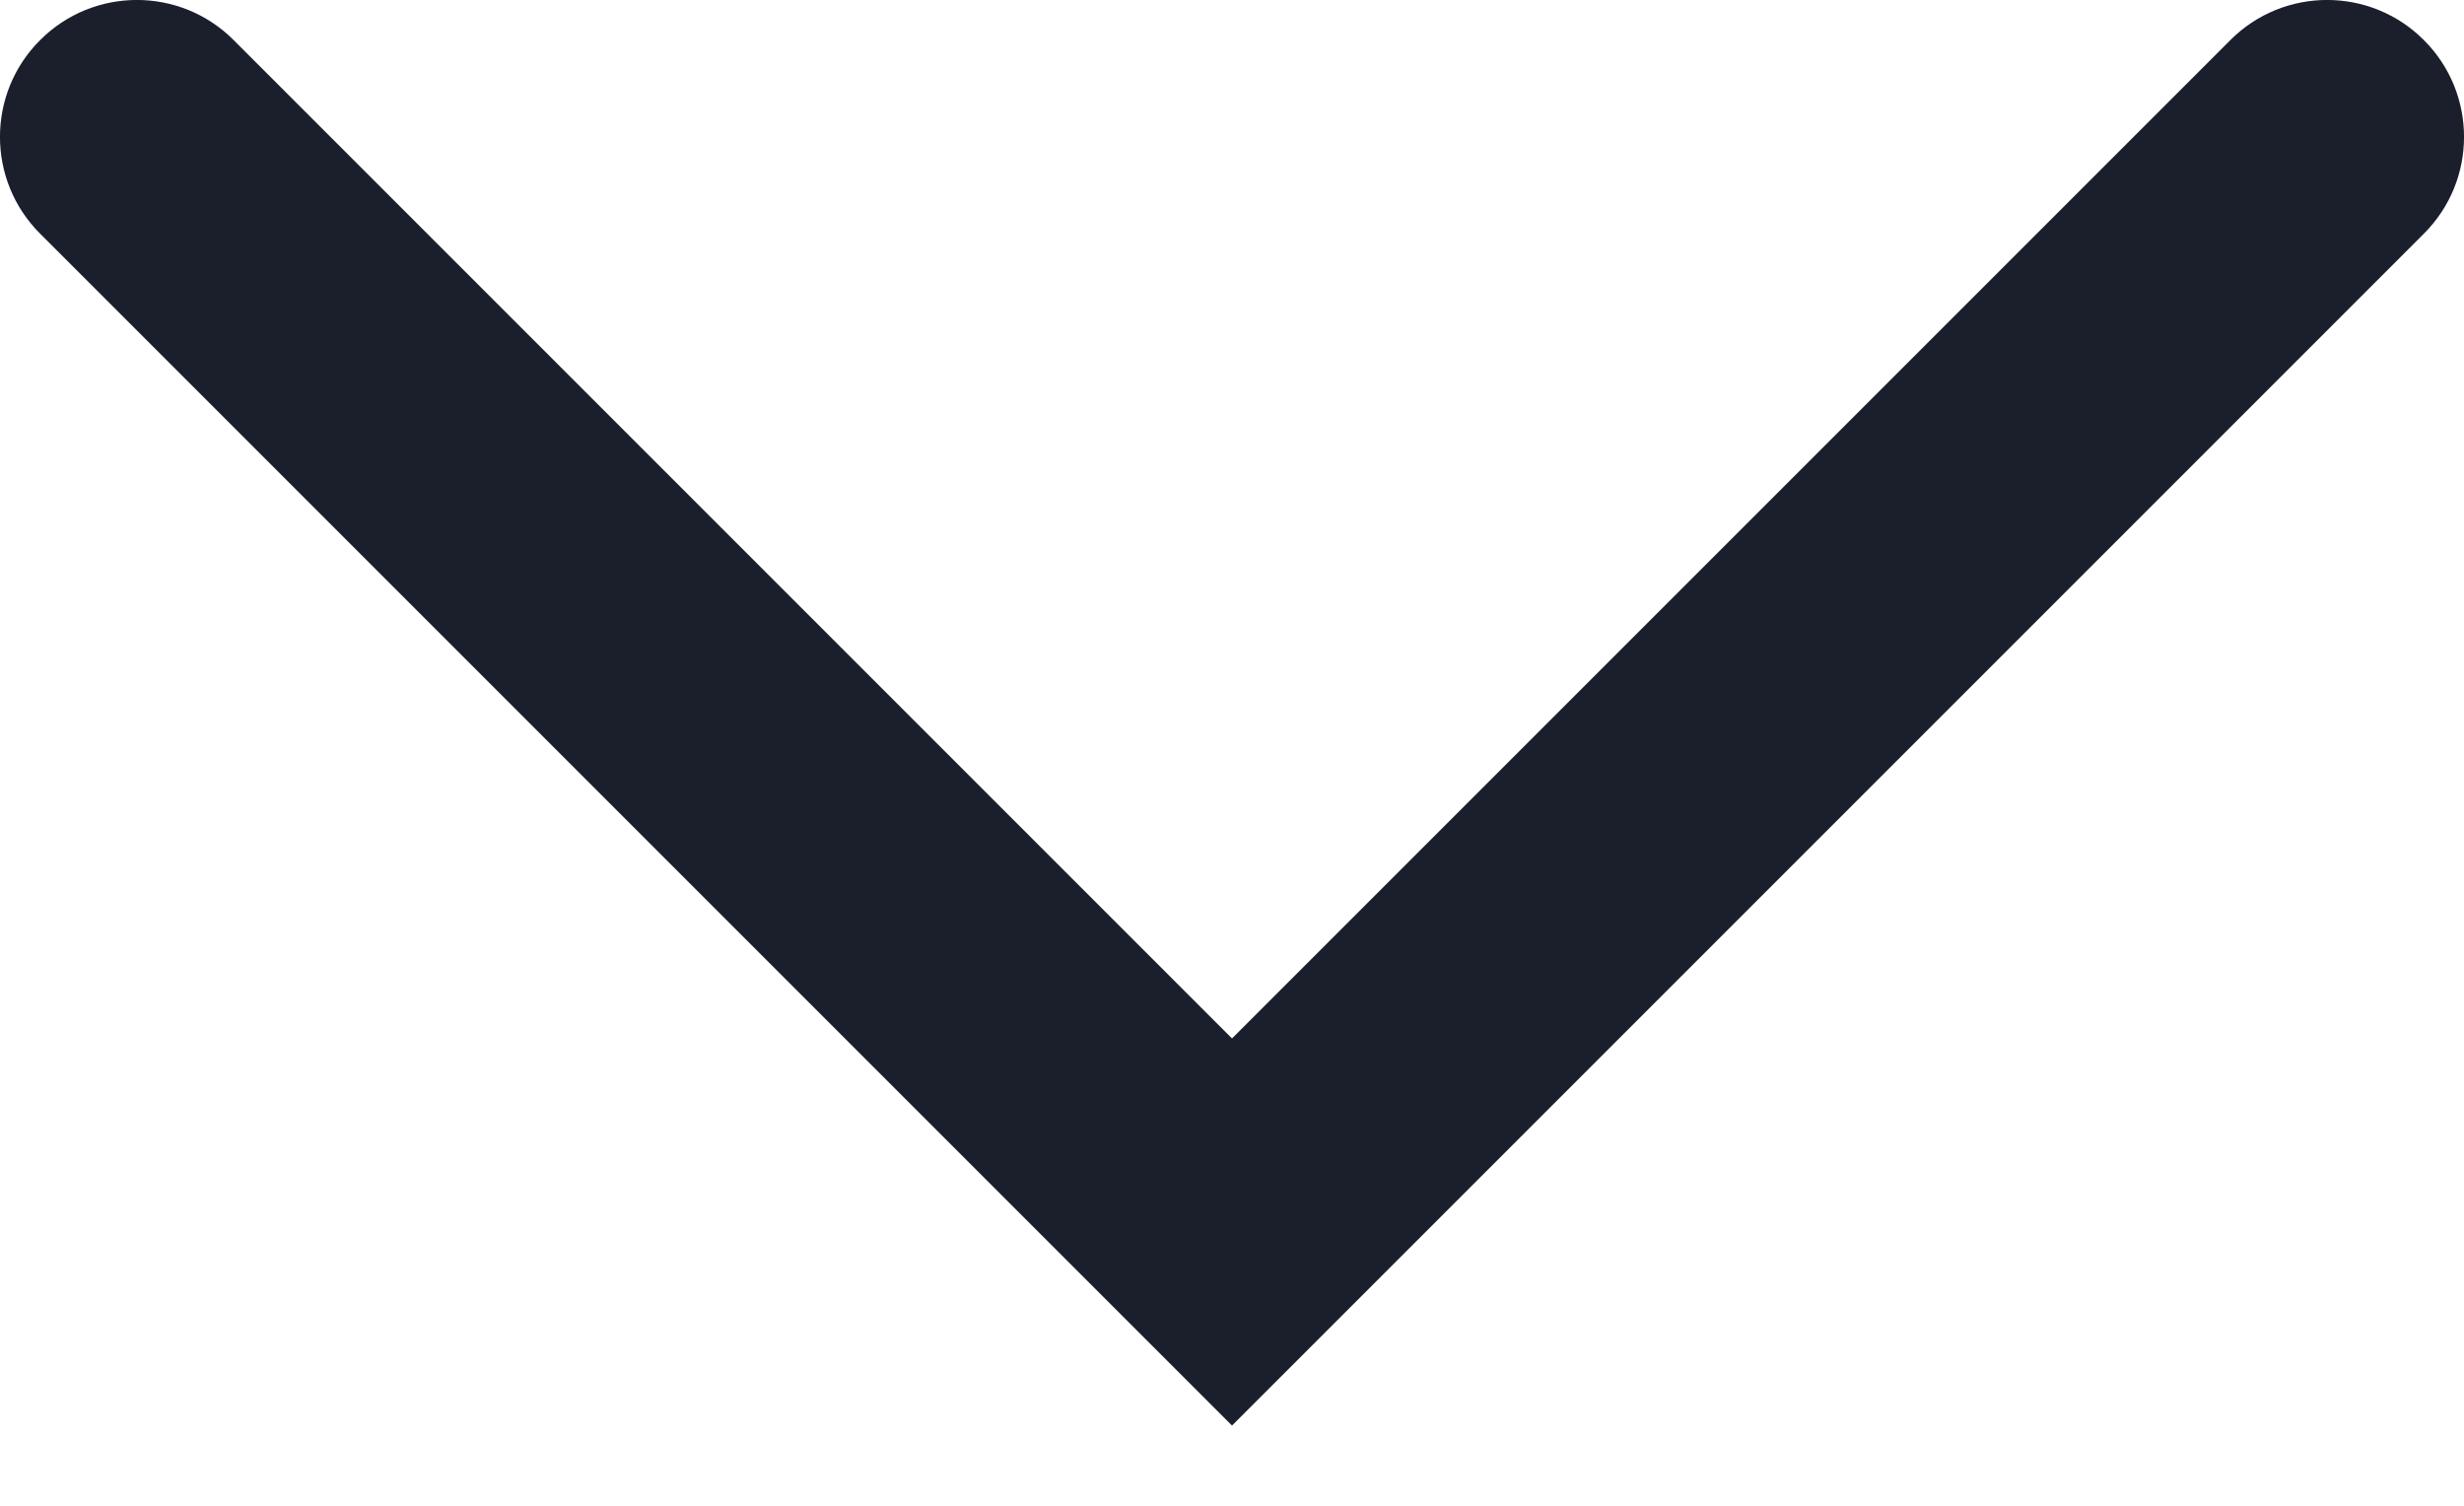
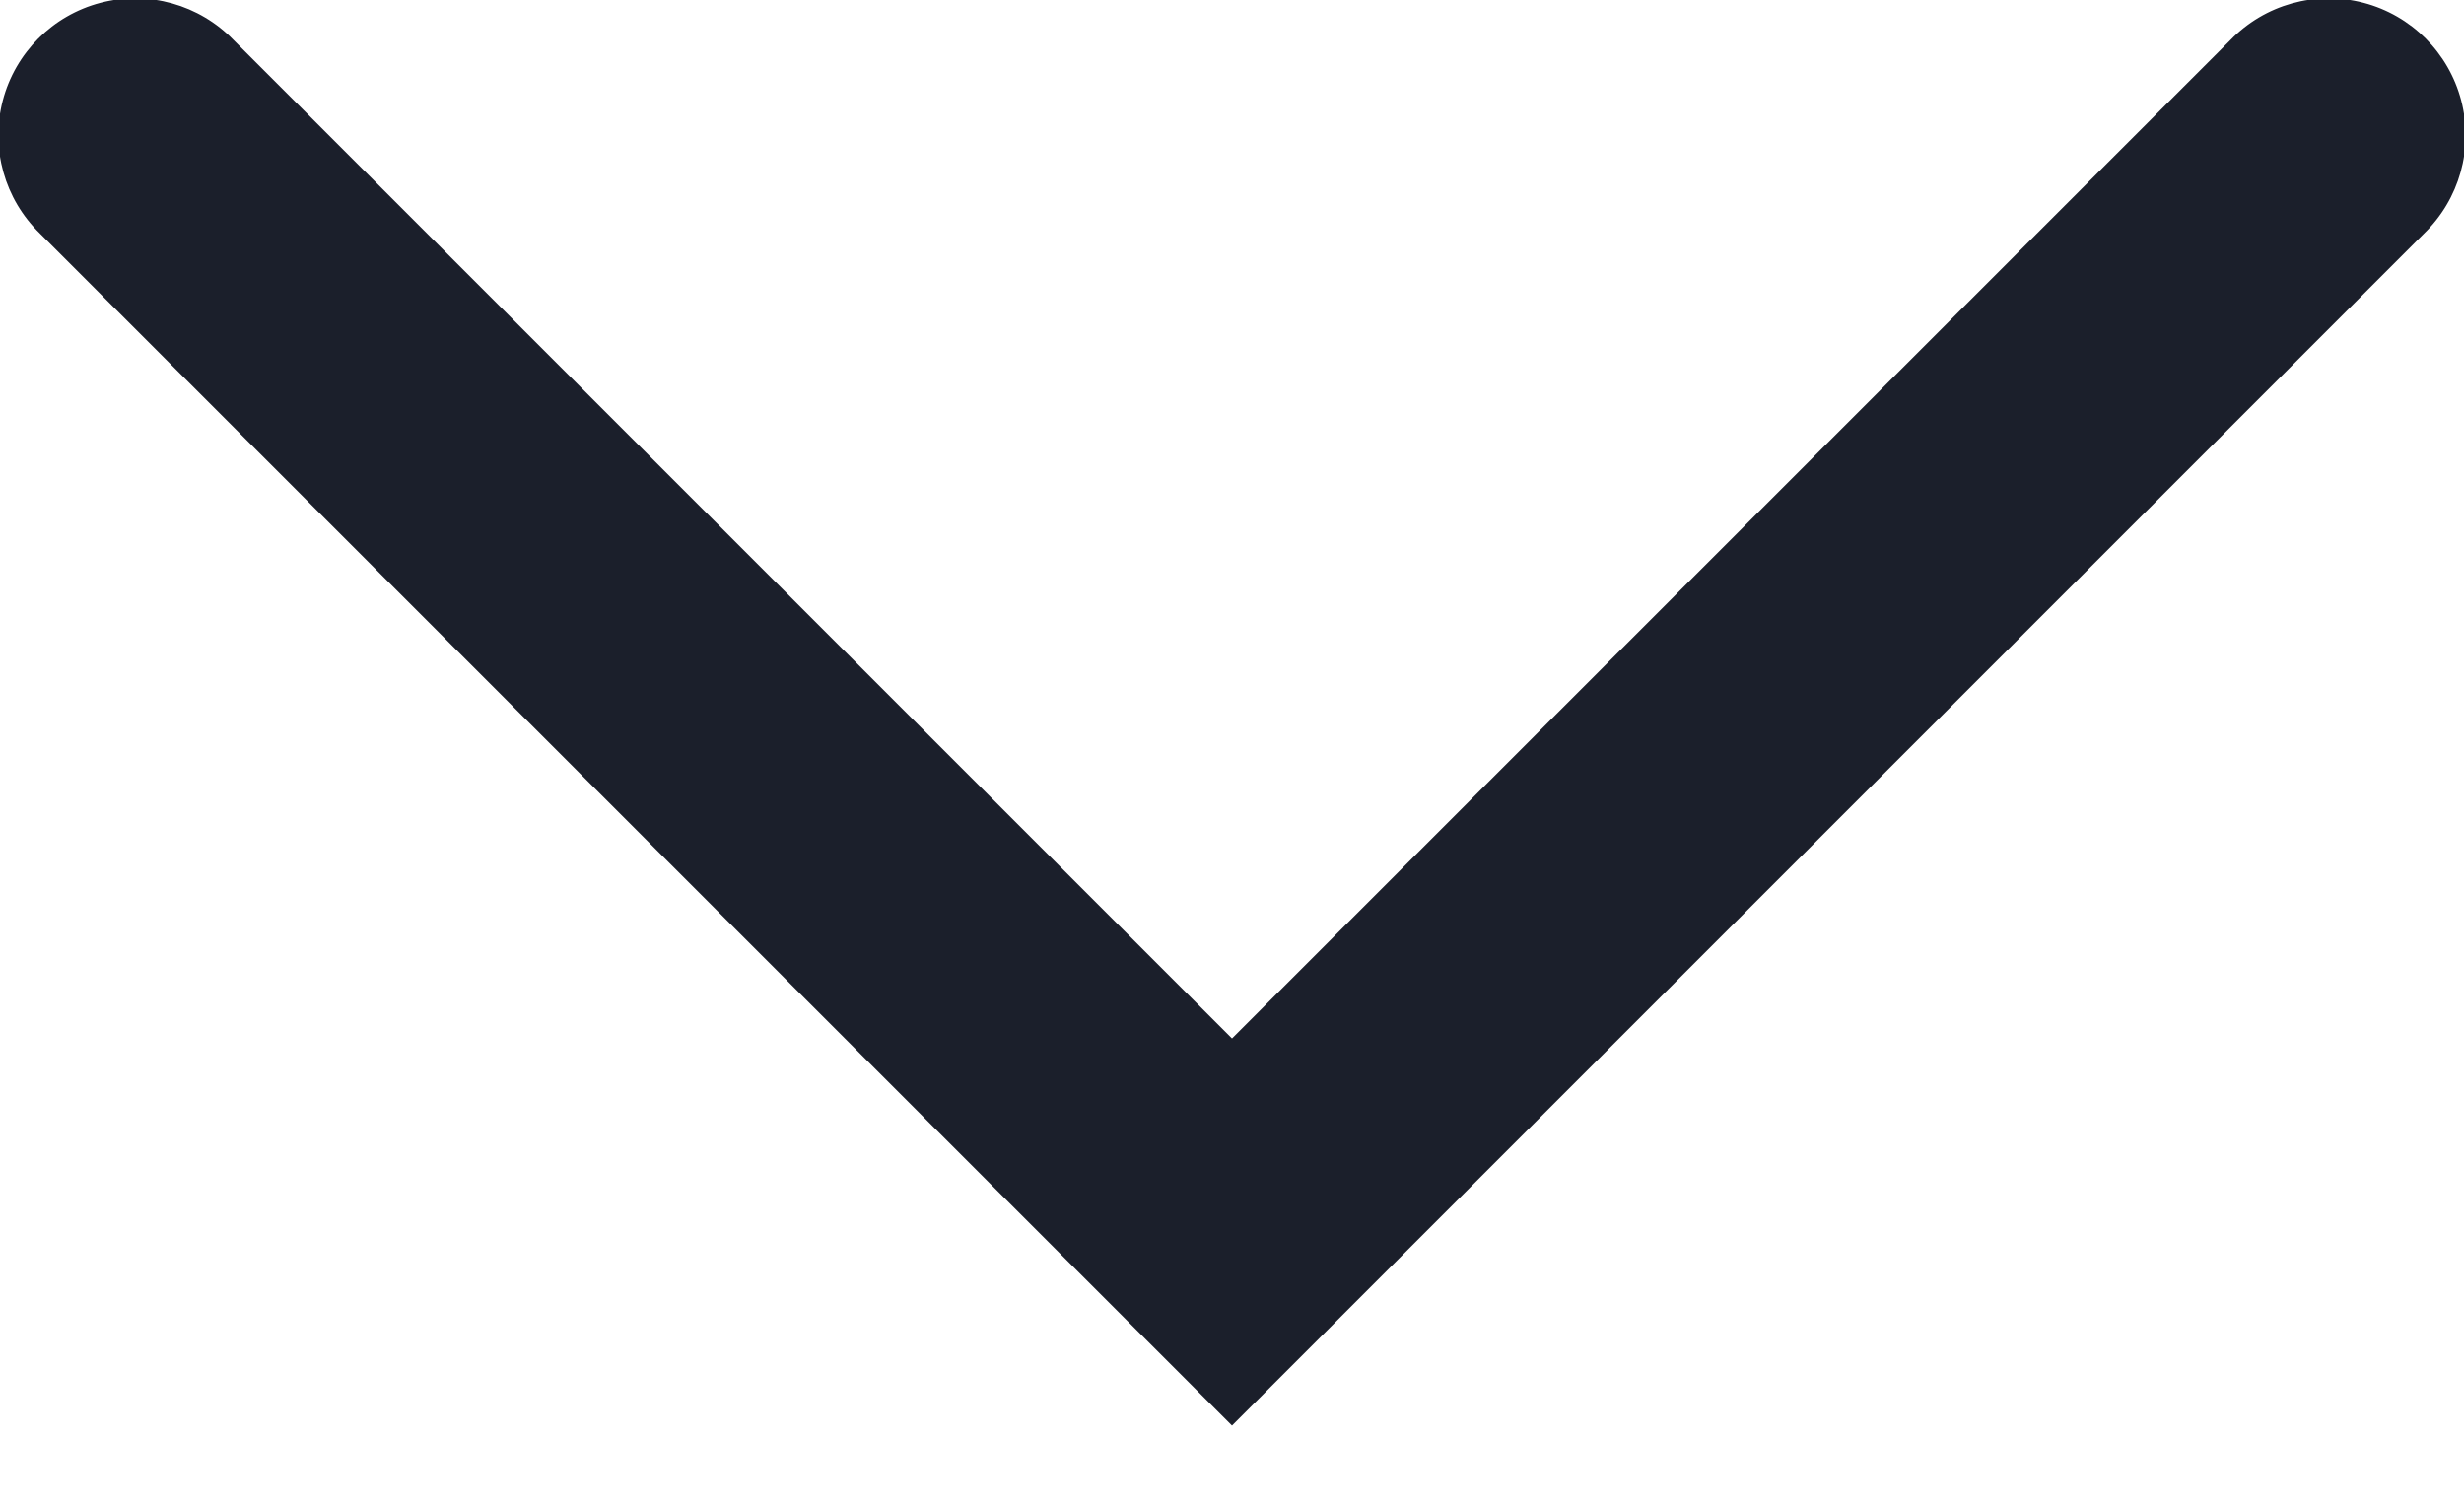
- <svg xmlns="http://www.w3.org/2000/svg" width="18" height="11" viewBox="0 0 18 11" fill="none">
-   <path fill-rule="evenodd" clip-rule="evenodd" d="M9 10.414L0.293 1.707C-0.098 1.317 -0.098 0.683 0.293 0.293C0.683 -0.098 1.317 -0.098 1.707 0.293L9 7.586L16.293 0.293C16.683 -0.098 17.317 -0.098 17.707 0.293C18.098 0.683 18.098 1.317 17.707 1.707L9 10.414Z" fill="#1B1F2B" />
+ <svg xmlns="http://www.w3.org/2000/svg" width="18" height="11" fill="none">
+   <path fill-rule="evenodd" clip-rule="evenodd" d="M9 10.414.293 1.707A1 1 0 1 1 1.707.293L9 7.586 16.293.293a1 1 0 1 1 1.414 1.414L9 10.414Z" fill="#1B1F2B" />
</svg>
